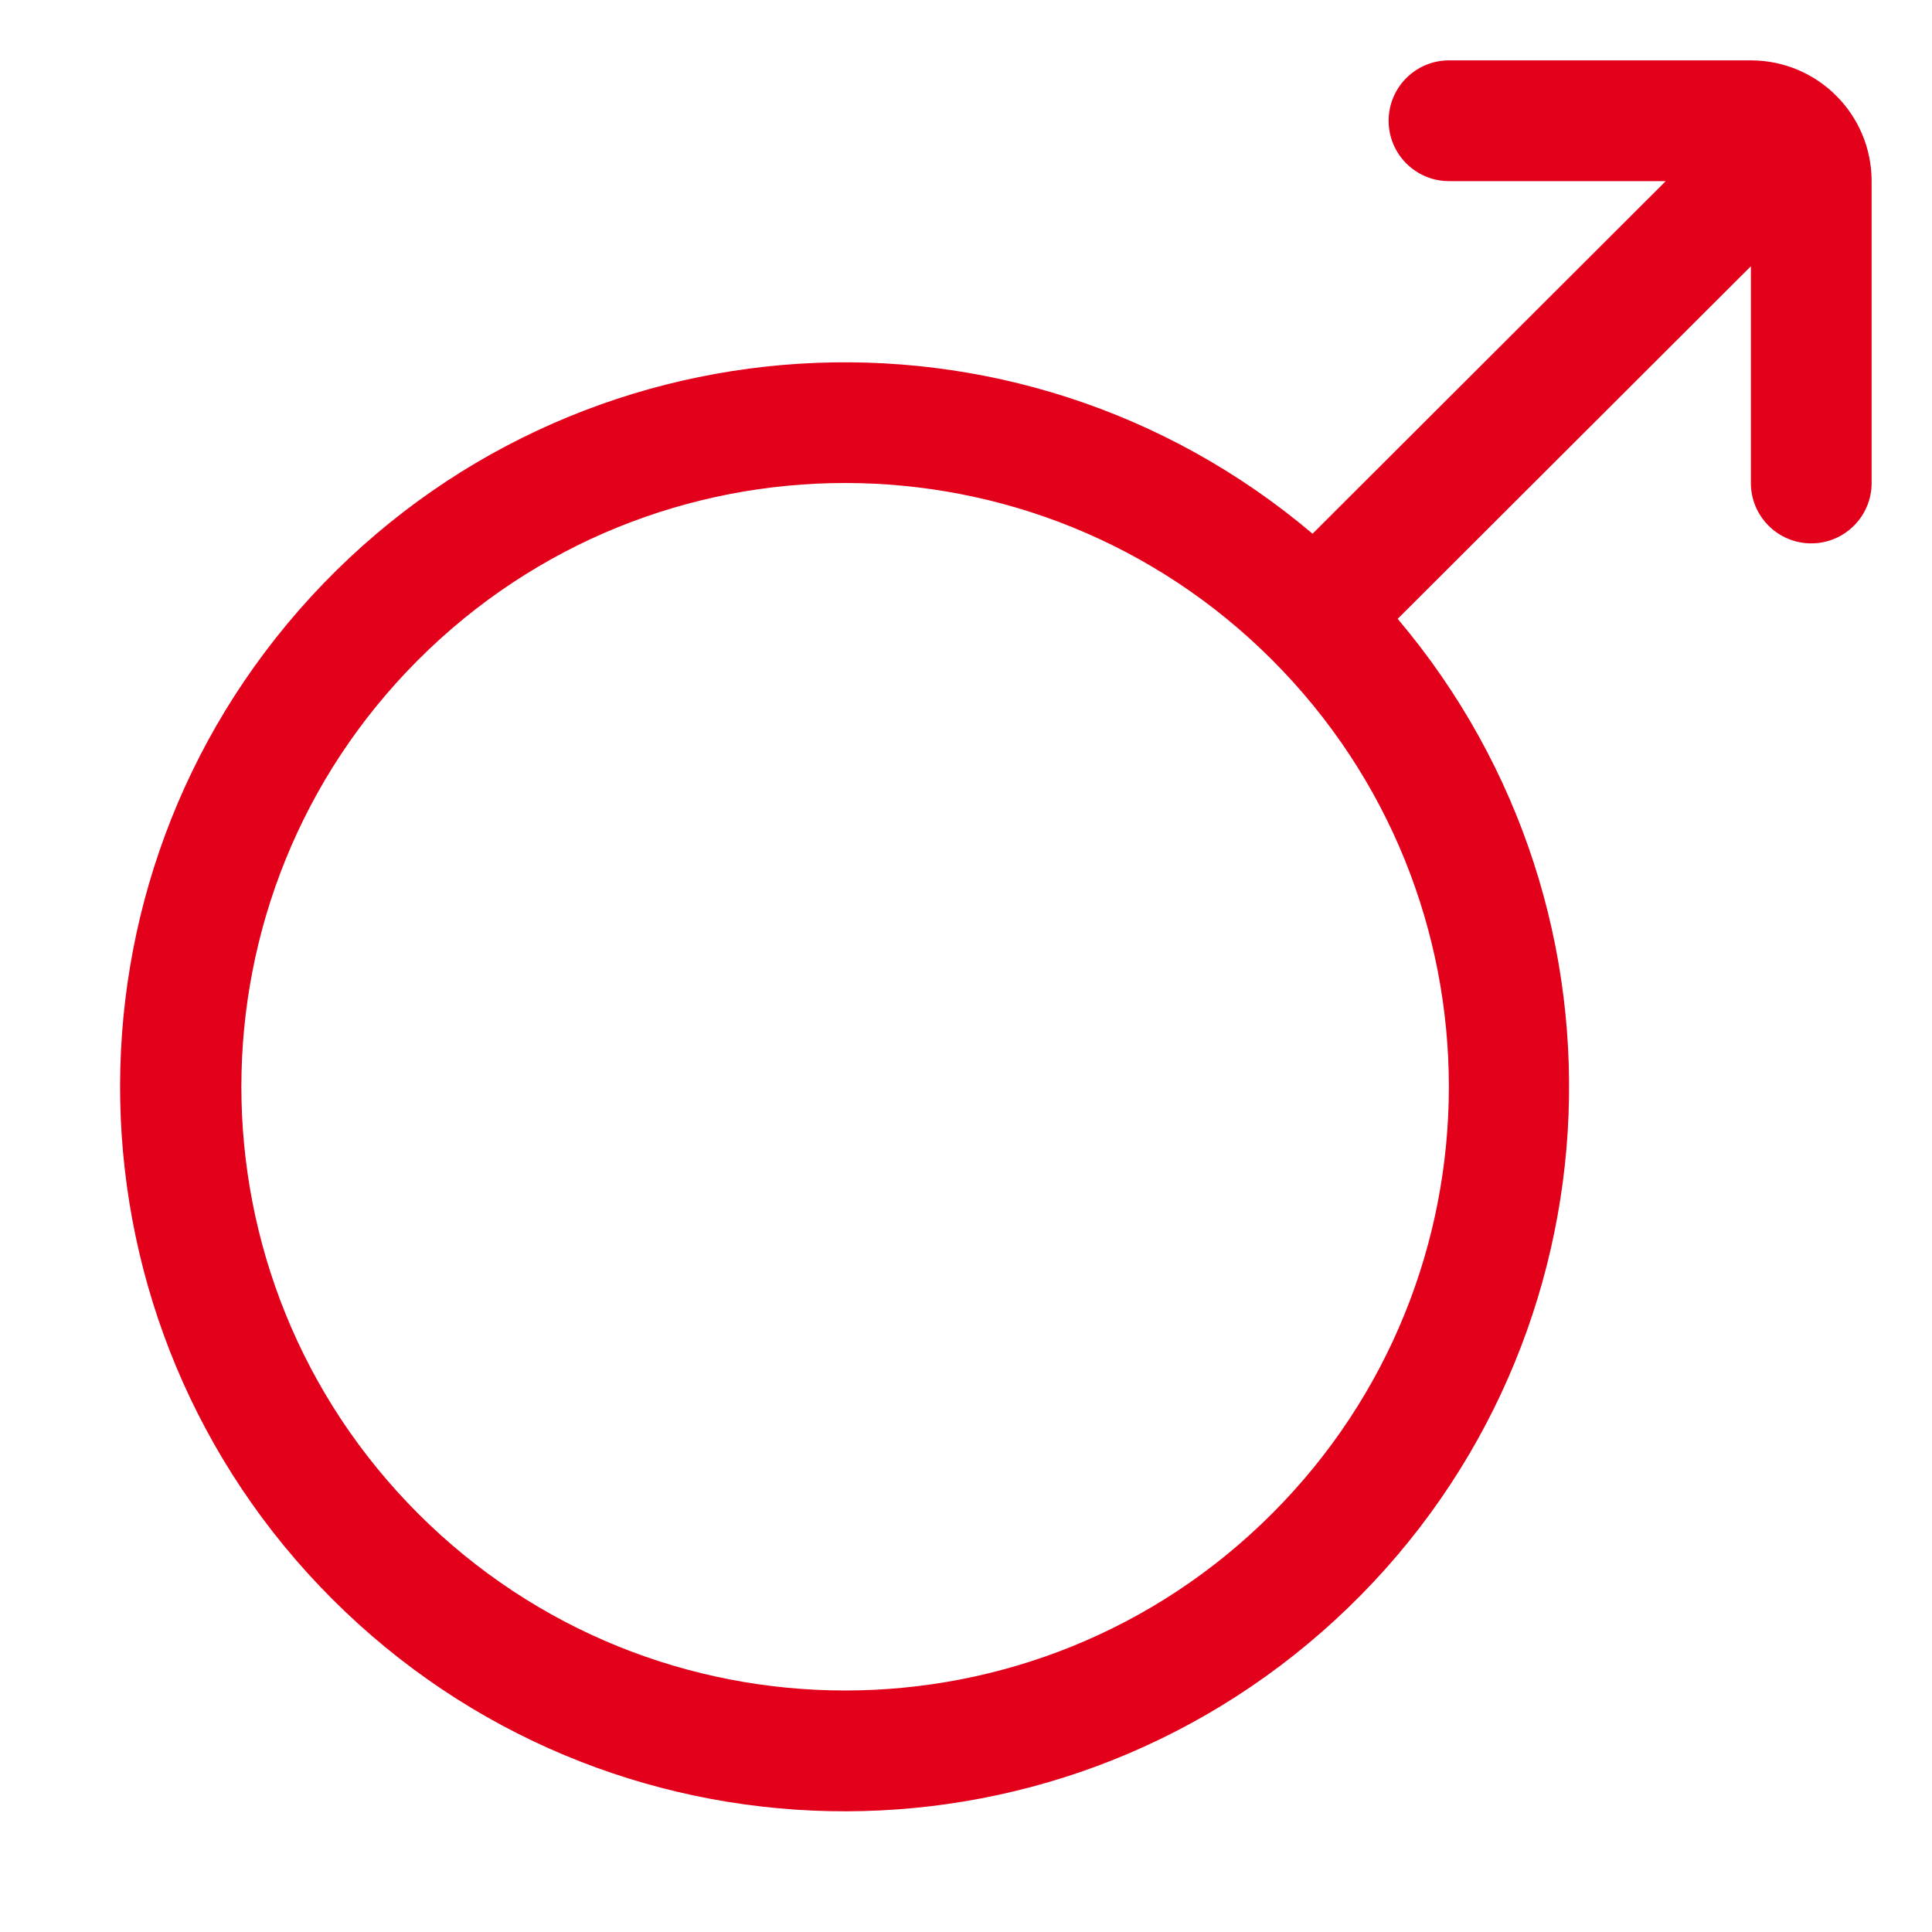
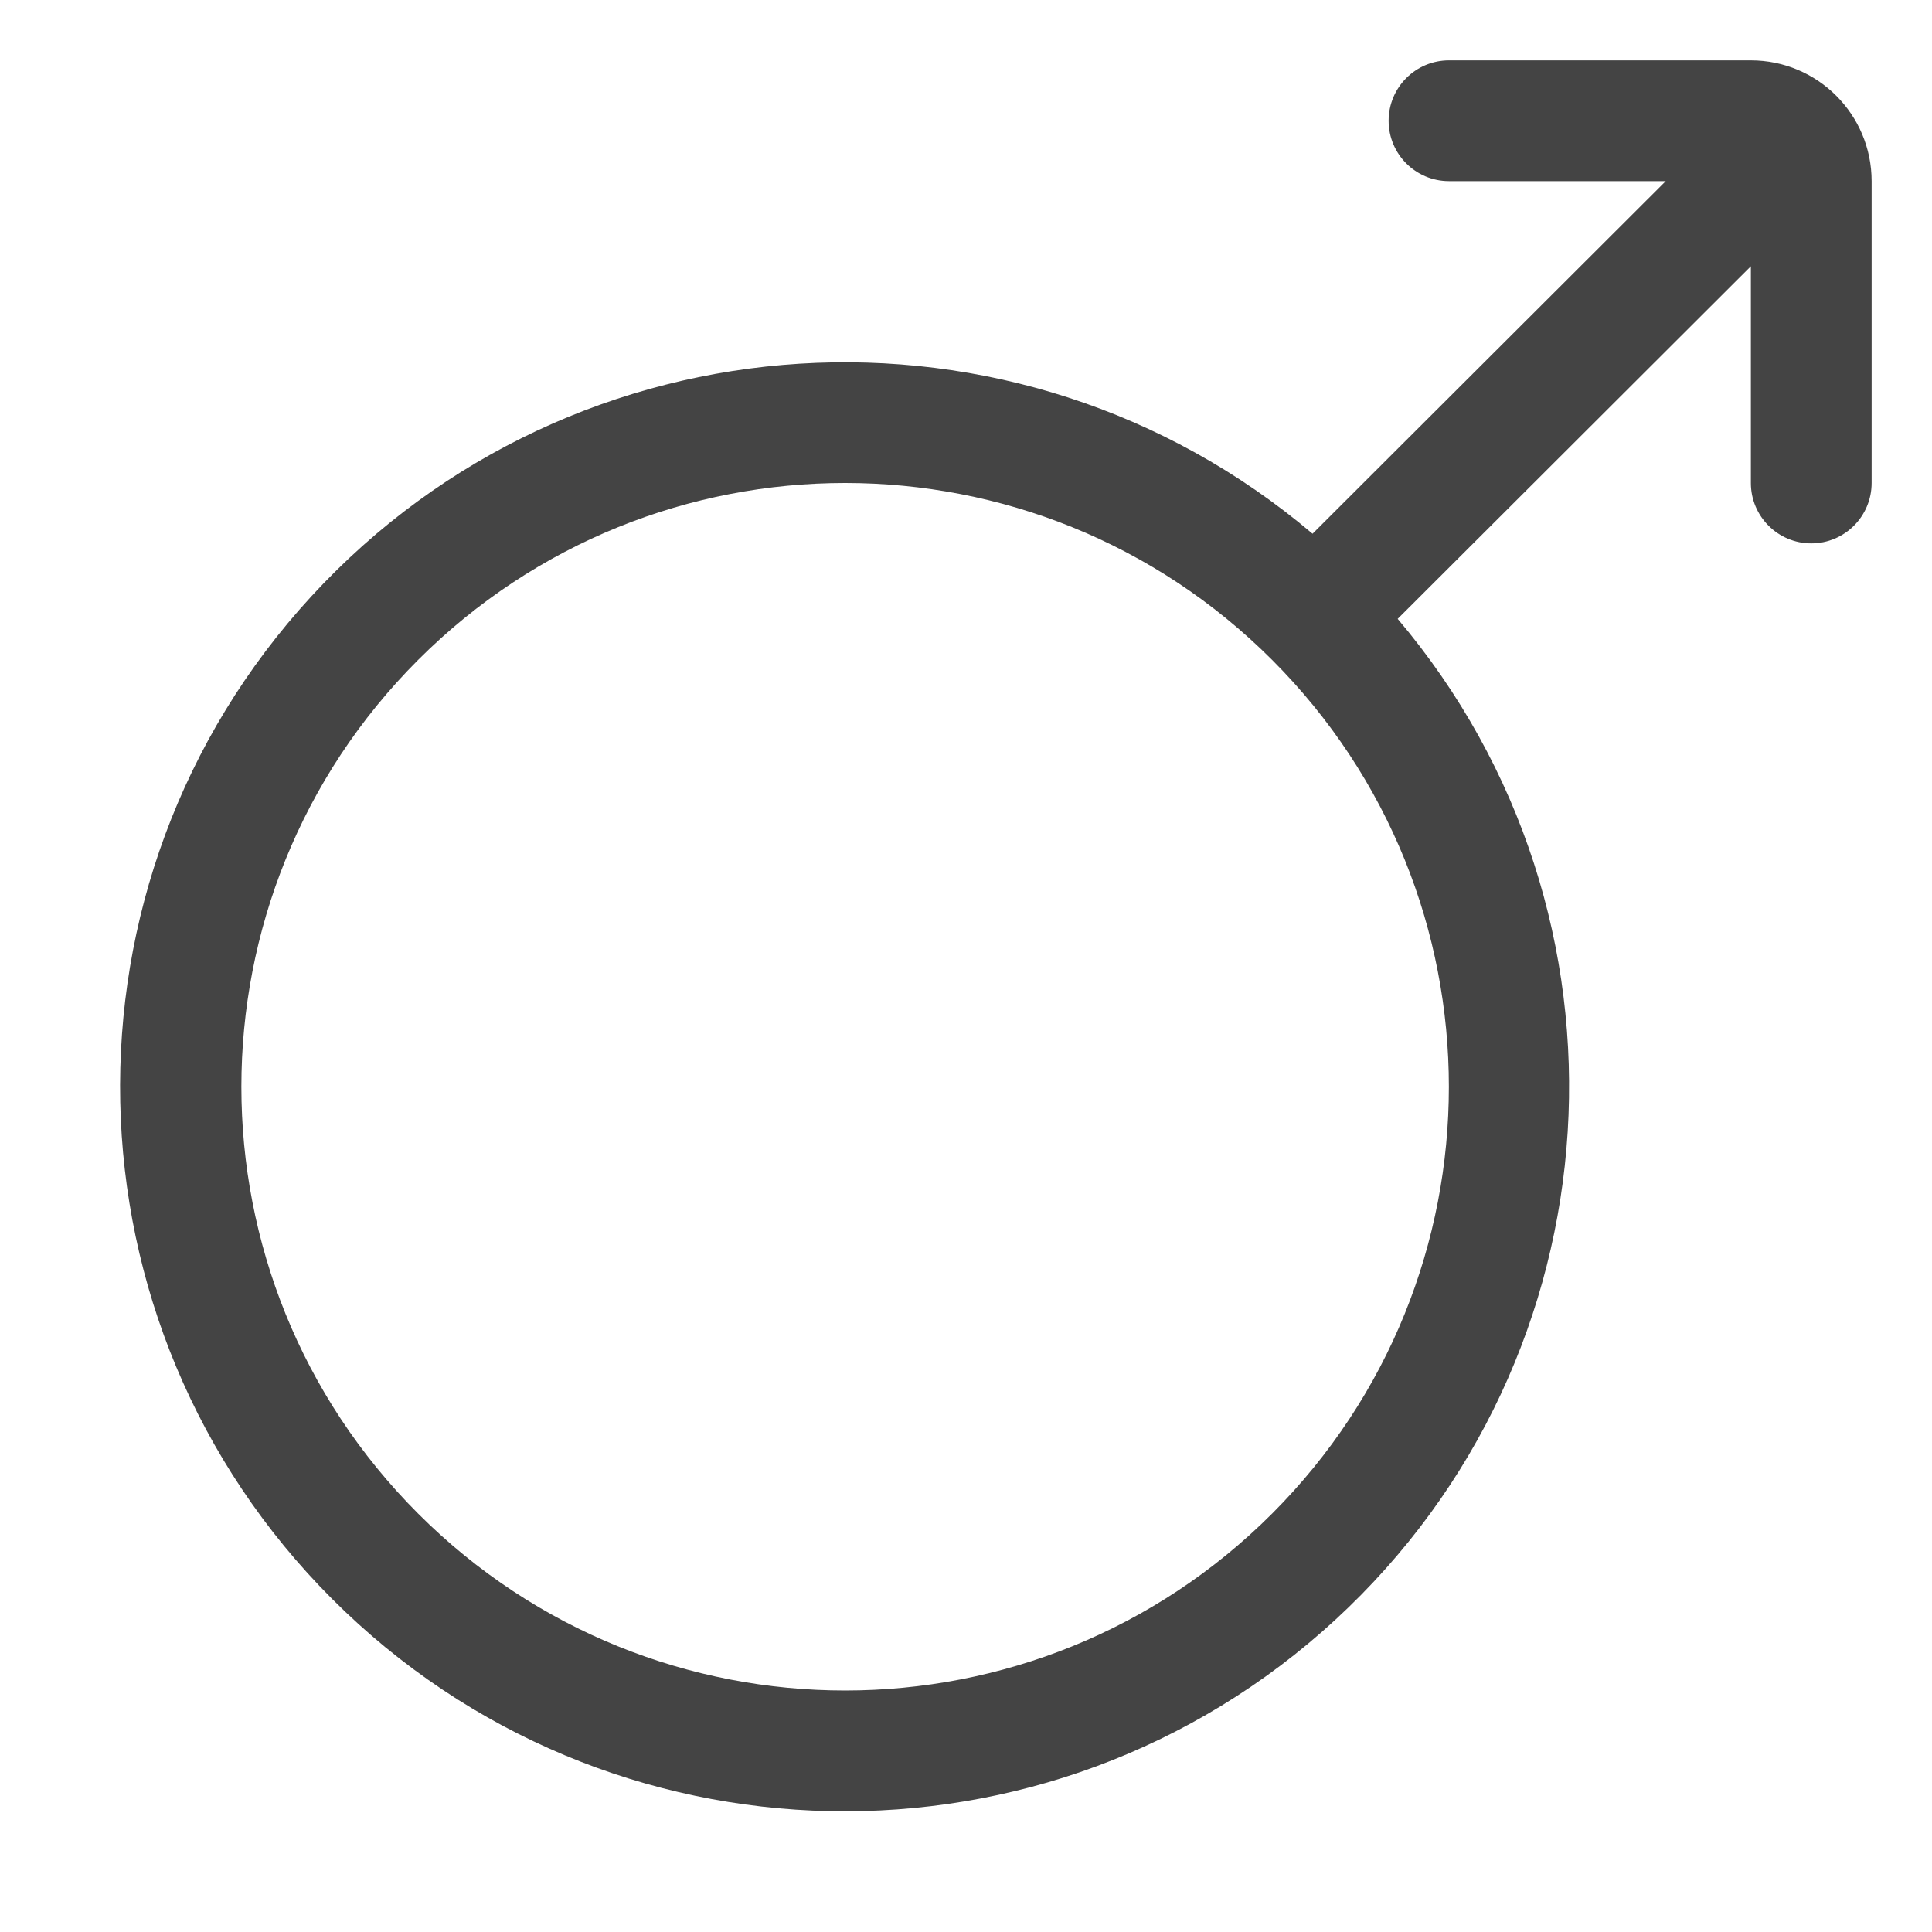
- <svg xmlns="http://www.w3.org/2000/svg" id="Icons" width="32" height="32" viewBox="0 0 32 32">
+ <svg xmlns="http://www.w3.org/2000/svg" id="Icons" viewBox="0 0 32 32">
  <g id="Male">
-     <path d="M29,1H24a1,1,0,0,0,0,2h3.59L21.74,8.84a12,12,0,1,0,1.41,1.41L29,4.41V8a1,1,0,0,0,2,0V3A2,2,0,0,0,29,1ZM21.07,25.07a10,10,0,1,1,0-14.14A10,10,0,0,1,21.07,25.07Z" style="fill:#e2001a" />
+     <path d="M29,1H24a1,1,0,0,0,0,2h3.59L21.74,8.84a12,12,0,1,0,1.41,1.41L29,4.41V8a1,1,0,0,0,2,0V3A2,2,0,0,0,29,1ZM21.07,25.07a10,10,0,1,1,0-14.14A10,10,0,0,1,21.07,25.07Z" style="fill:#444" />
  </g>
</svg>
